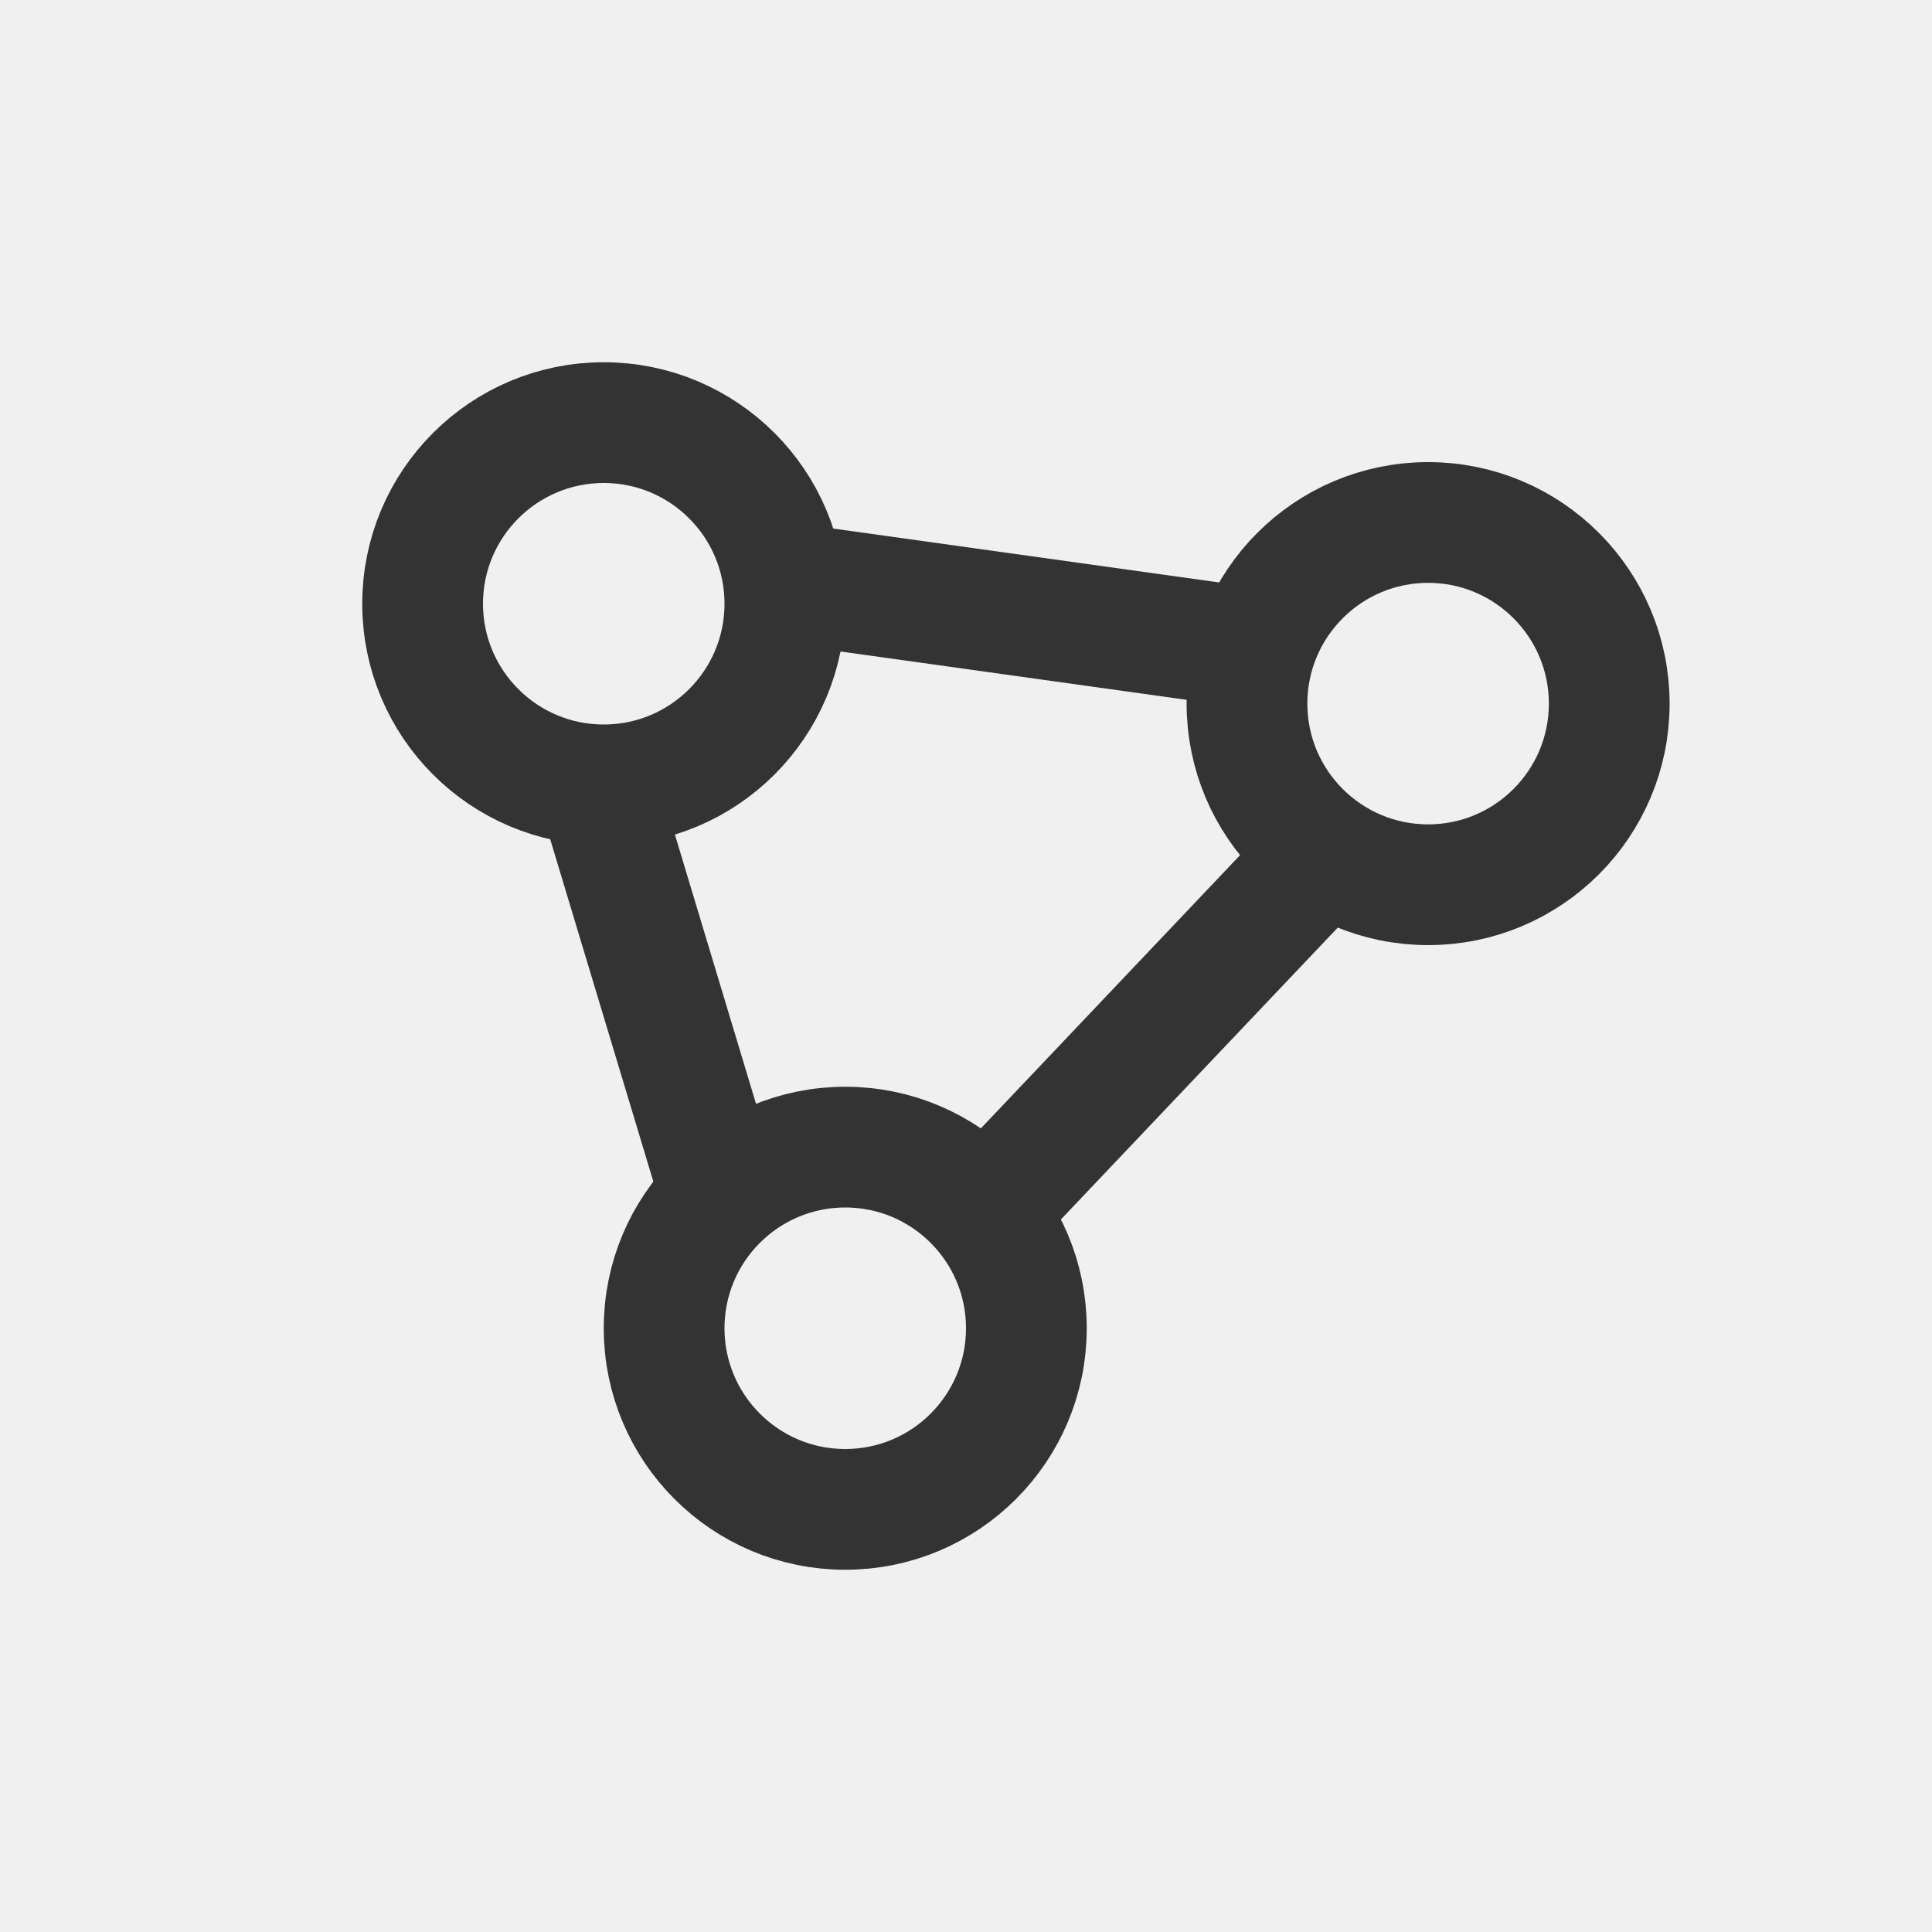
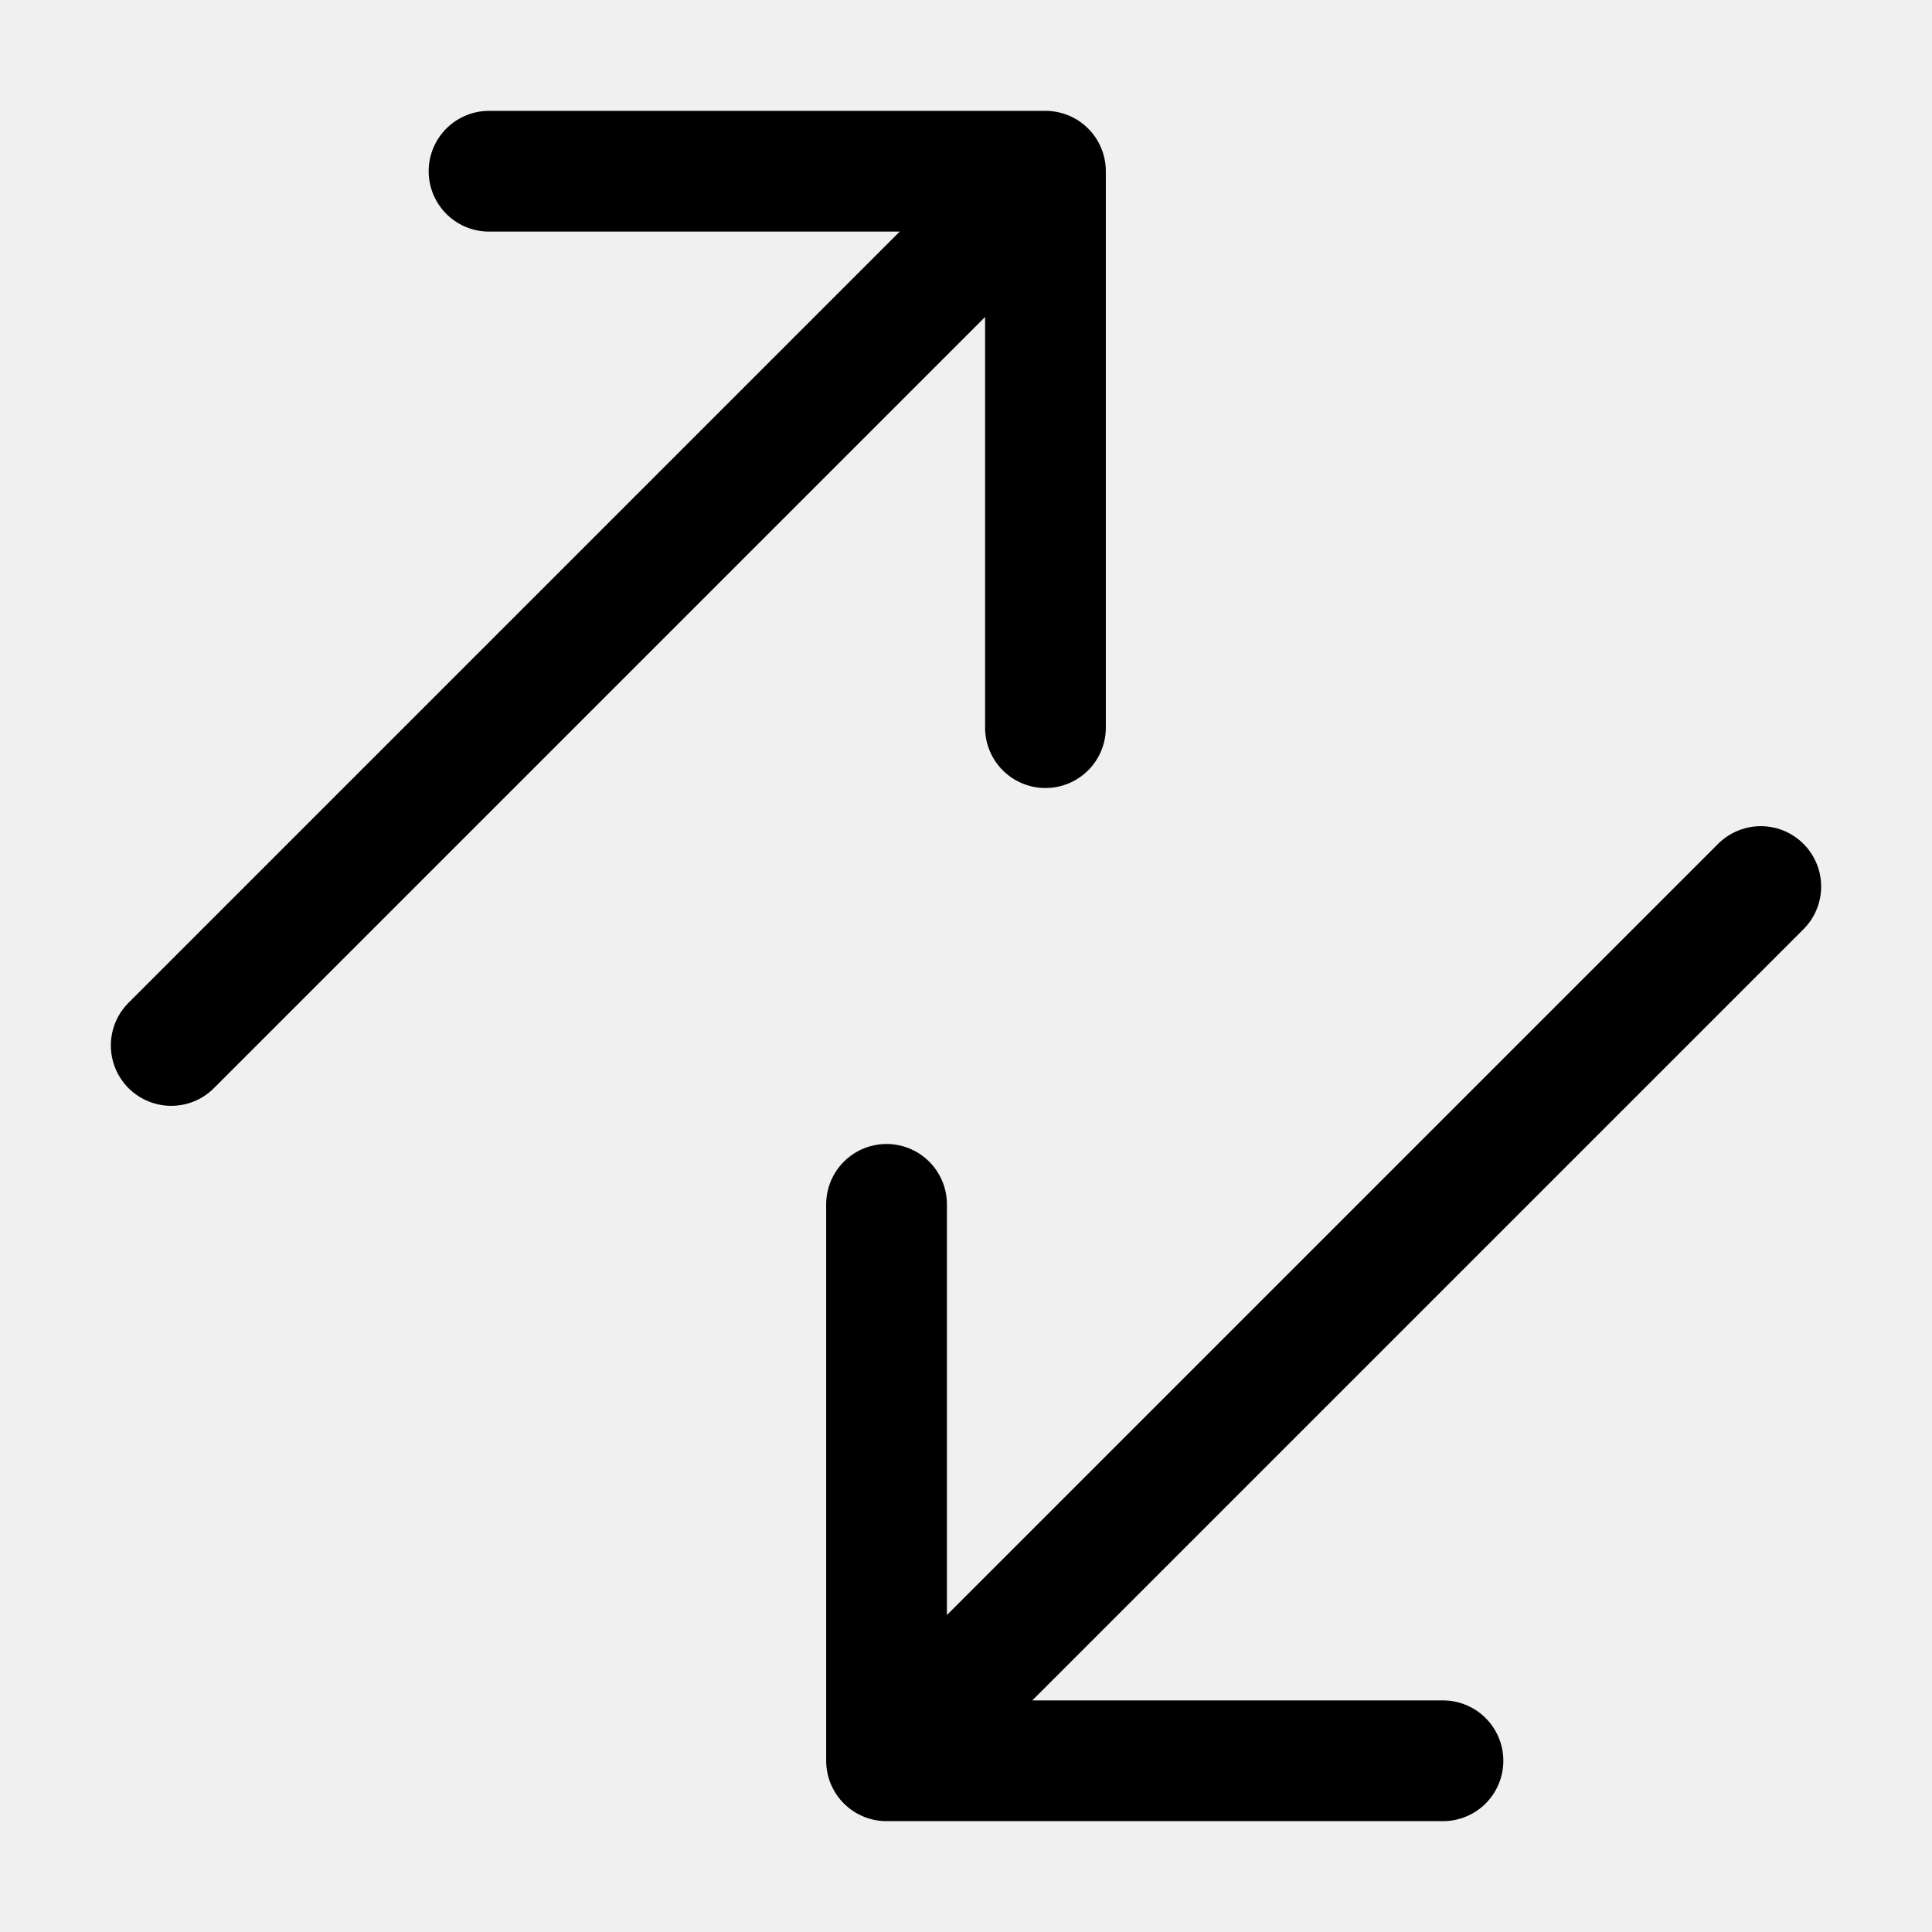
<svg xmlns="http://www.w3.org/2000/svg" width="16" height="16" viewBox="0 0 16 16" fill="none">
-   <circle cx="11.827" cy="5.827" r="1.5" stroke="#333333" />
-   <path d="M10.501 5.385L6.241 4.79" stroke="#333333" />
-   <path d="M4.865 6.241L6.028 10.101" stroke="#333333" />
-   <circle cx="7" cy="11" r="1.5" stroke="#333333" />
-   <circle cx="5" cy="5" r="1.5" stroke="#333333" />
-   <path d="M10.901 7.143L8.148 10.045" stroke="#333333" />
+   <g clip-path="url(#clip0_41_45)">
+     <path d="M1.418 8.658L8.658 1.418M8.658 1.418V6.026M8.658 1.418H4.05M14.582 7.342L7.342 14.582M7.342 14.582H11.95M7.342 14.582V9.974" stroke="black" stroke-linecap="round" stroke-linejoin="round" />
+   </g>
+   <defs>
+     <clipPath id="clip0_41_45">
+       <rect width="16" height="16" fill="white" />
+     </clipPath>
+   </defs>
</svg>
